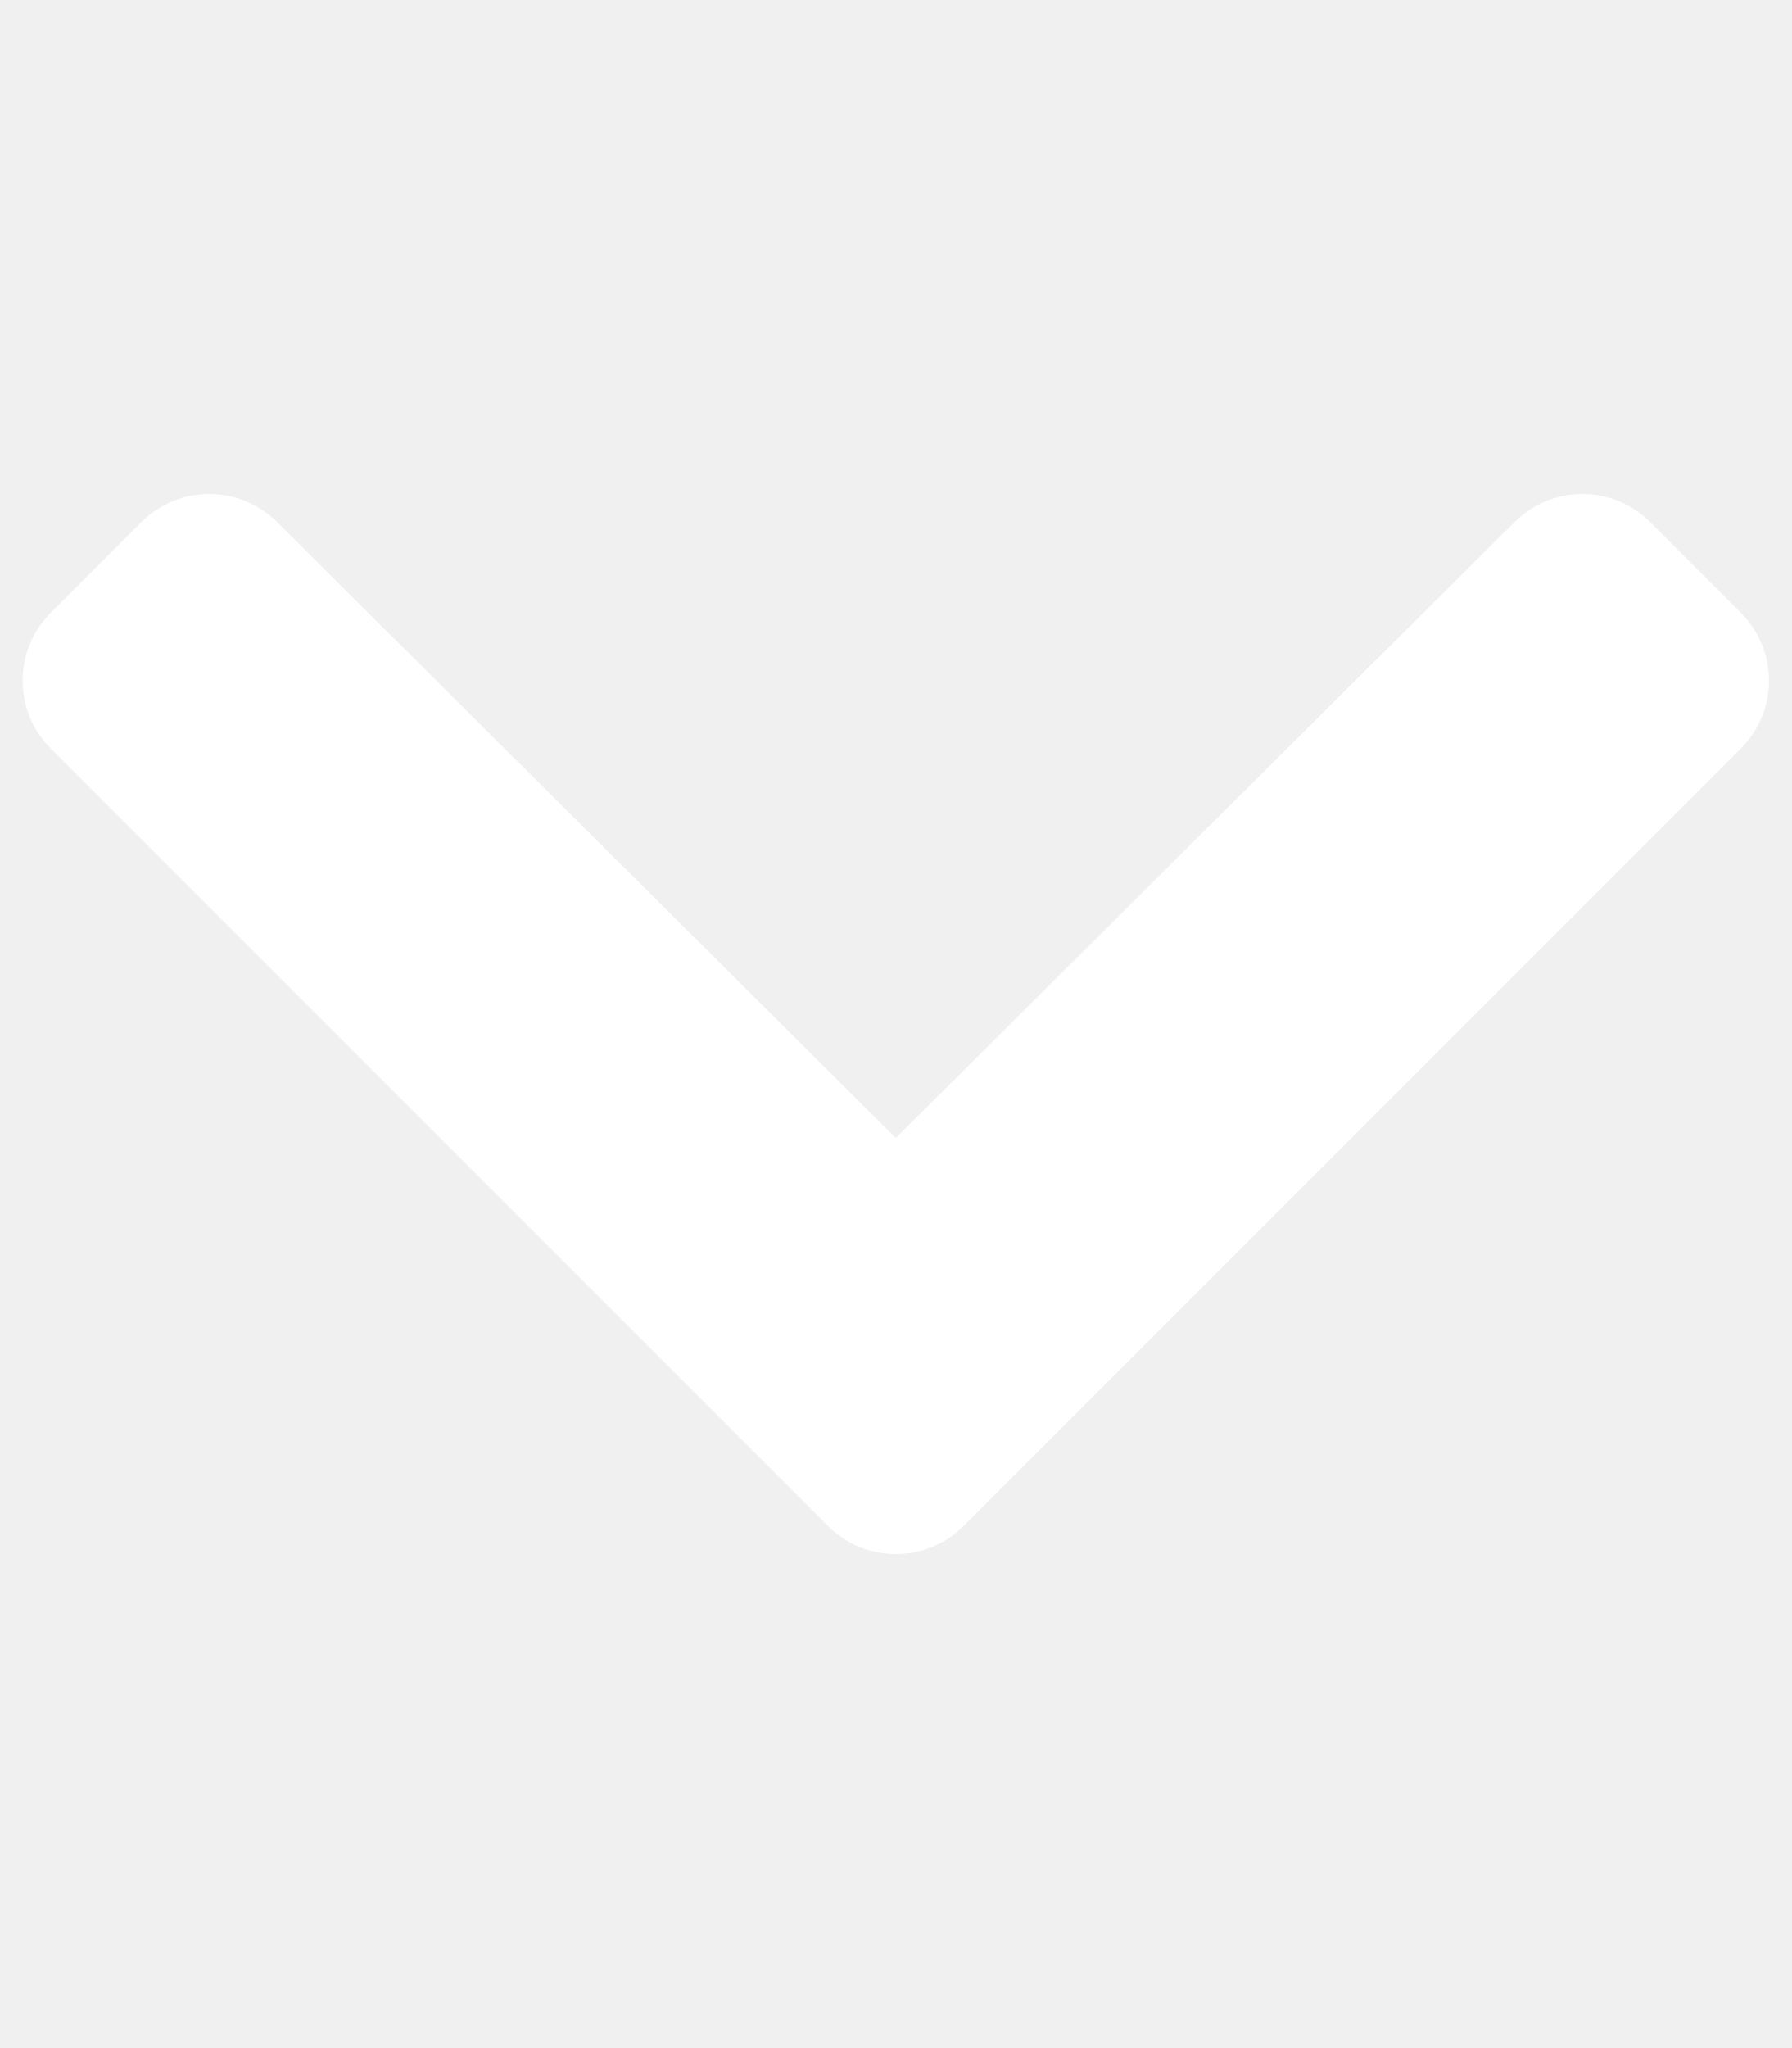
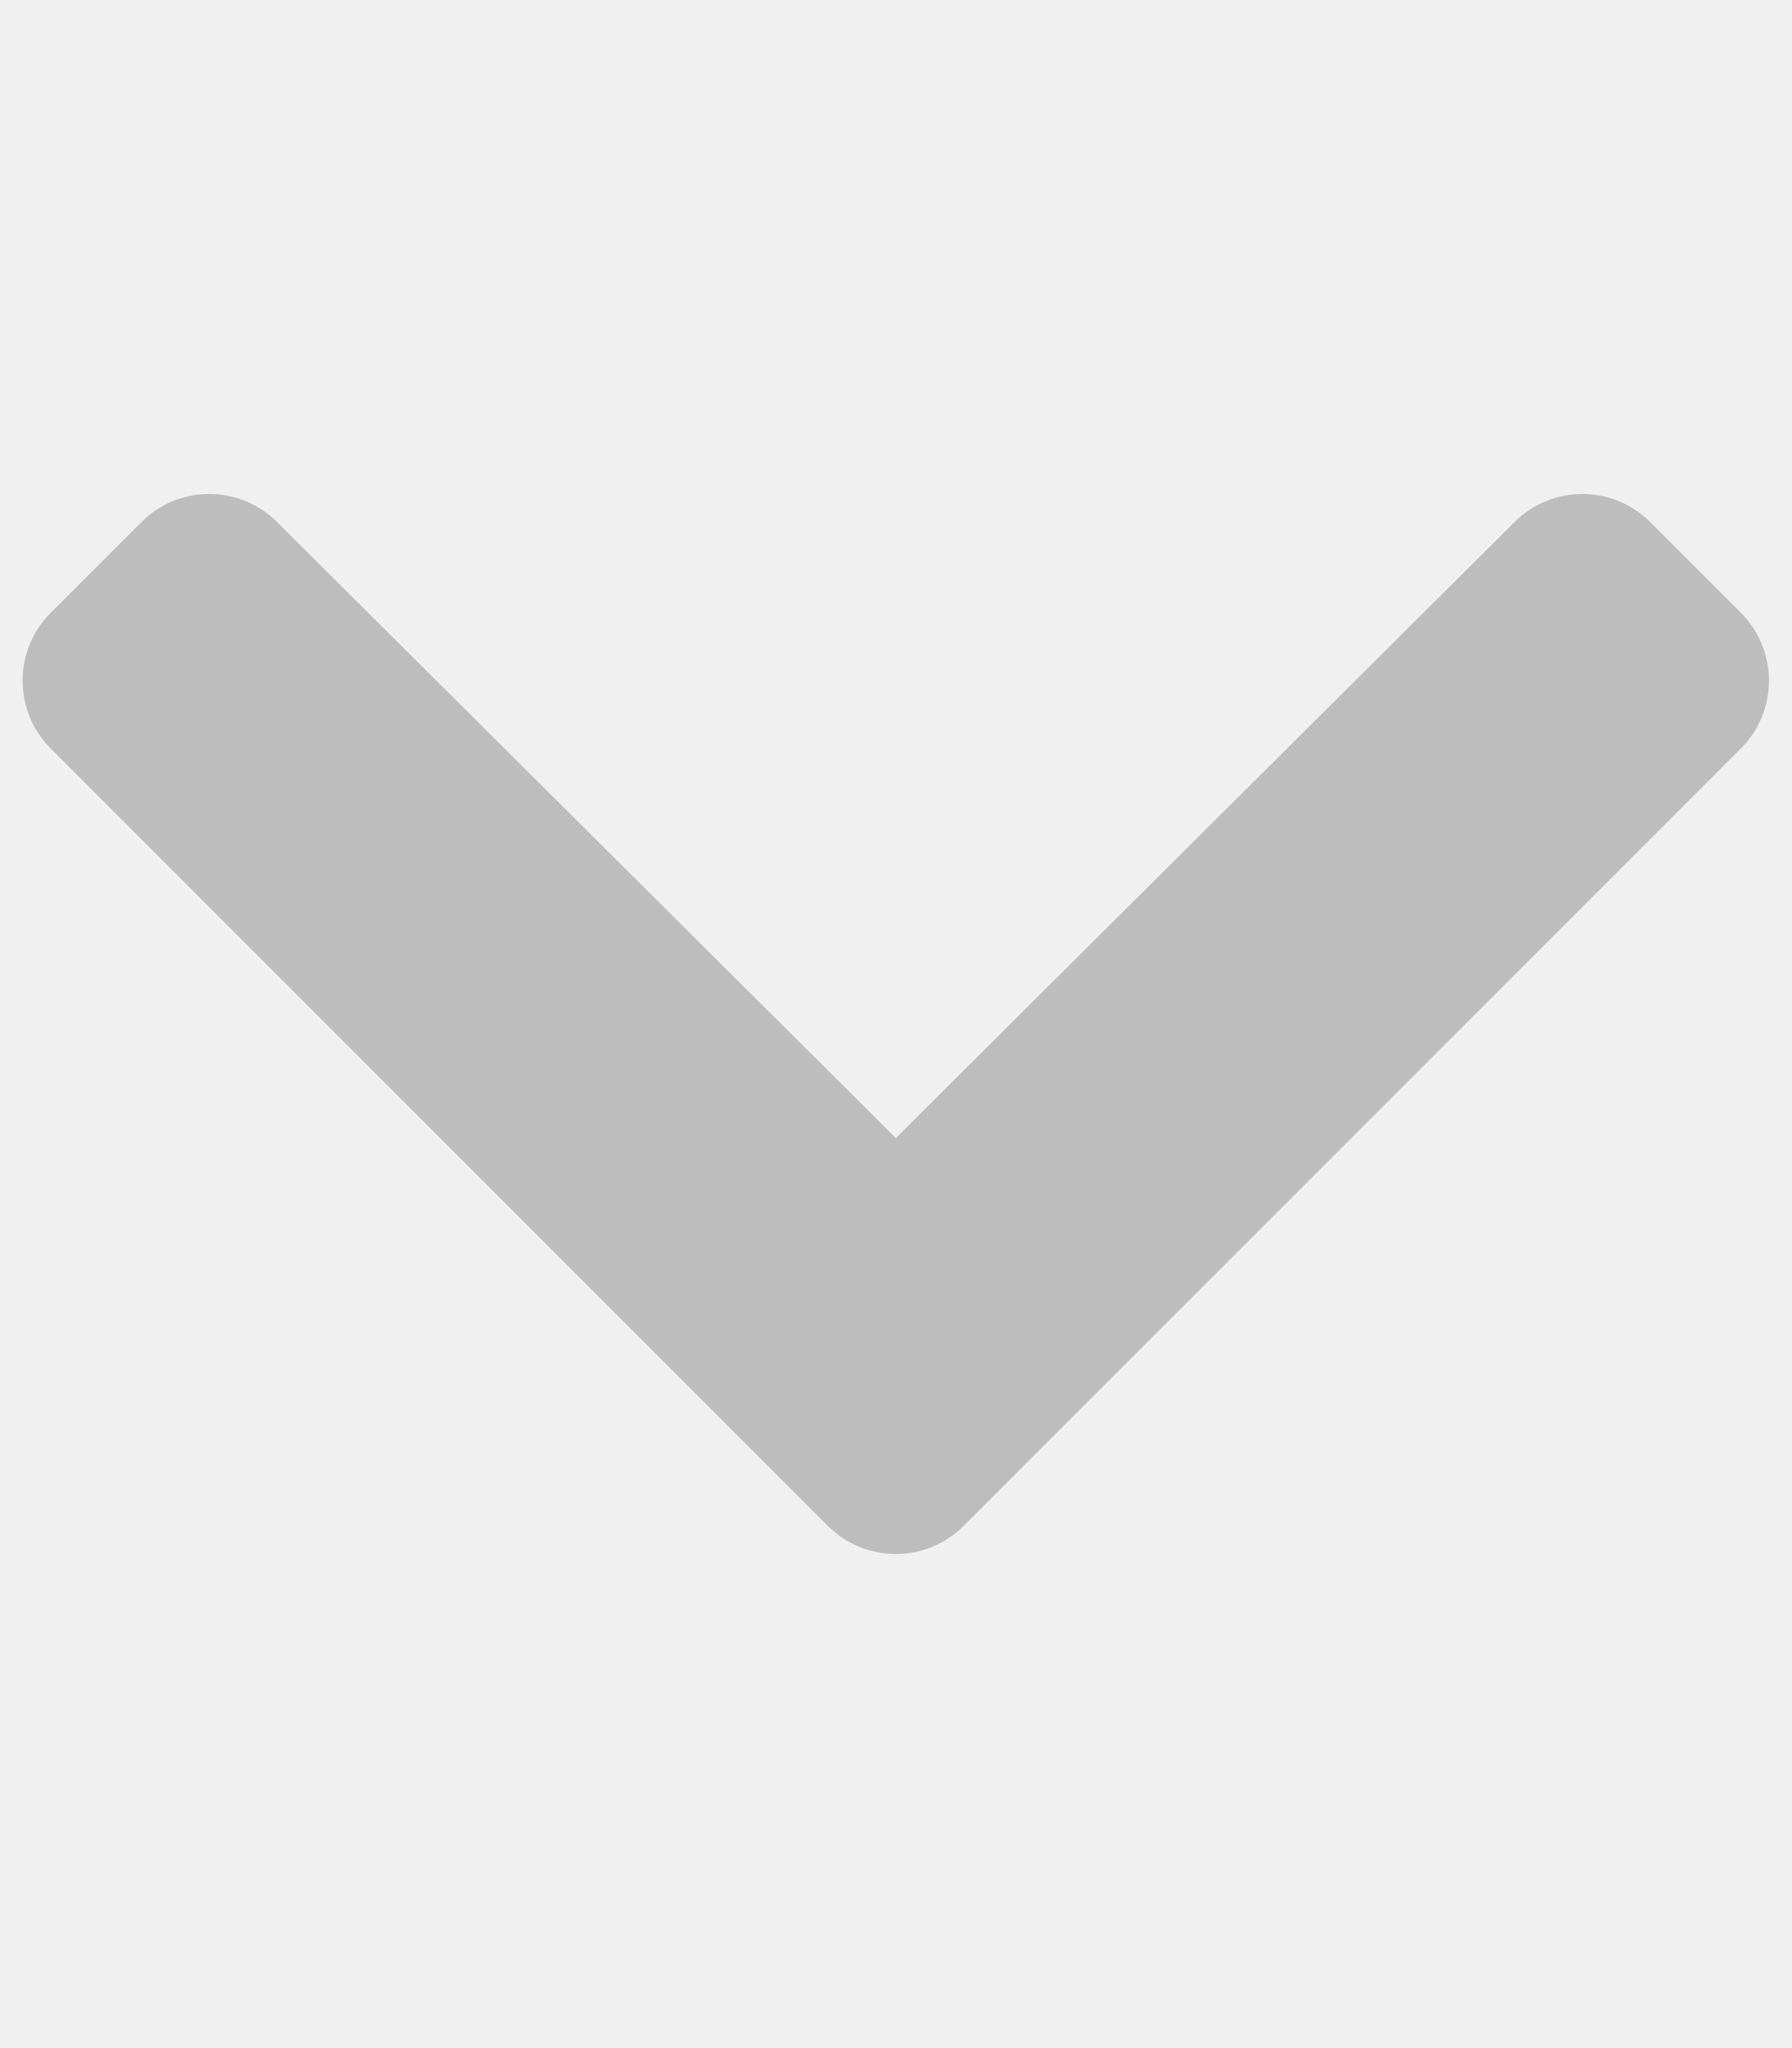
<svg xmlns="http://www.w3.org/2000/svg" aria-hidden="true" focusable="false" data-prefix="fas" data-icon="chevron-down" class="svg-inline--fa fa-chevron-down fa-w-14" role="img" viewBox="0 0 448 512">
-   <path fill="#ffffff" d="M207.029 381.476L12.686 187.132c-9.373-9.373-9.373-24.569 0-33.941l22.667-22.667c9.357-9.357 24.522-9.375 33.901-.04L224 284.505l154.745-154.021c9.379-9.335 24.544-9.317 33.901.04l22.667 22.667c9.373 9.373 9.373 24.569 0 33.941L240.971 381.476c-9.373 9.372-24.569 9.372-33.942 0z" />
+   <path fill="#BDBDBD" d="M207.029 381.476L12.686 187.132c-9.373-9.373-9.373-24.569 0-33.941l22.667-22.667c9.357-9.357 24.522-9.375 33.901-.04L224 284.505l154.745-154.021c9.379-9.335 24.544-9.317 33.901.04l22.667 22.667c9.373 9.373 9.373 24.569 0 33.941L240.971 381.476c-9.373 9.372-24.569 9.372-33.942 0z" />
</svg>
